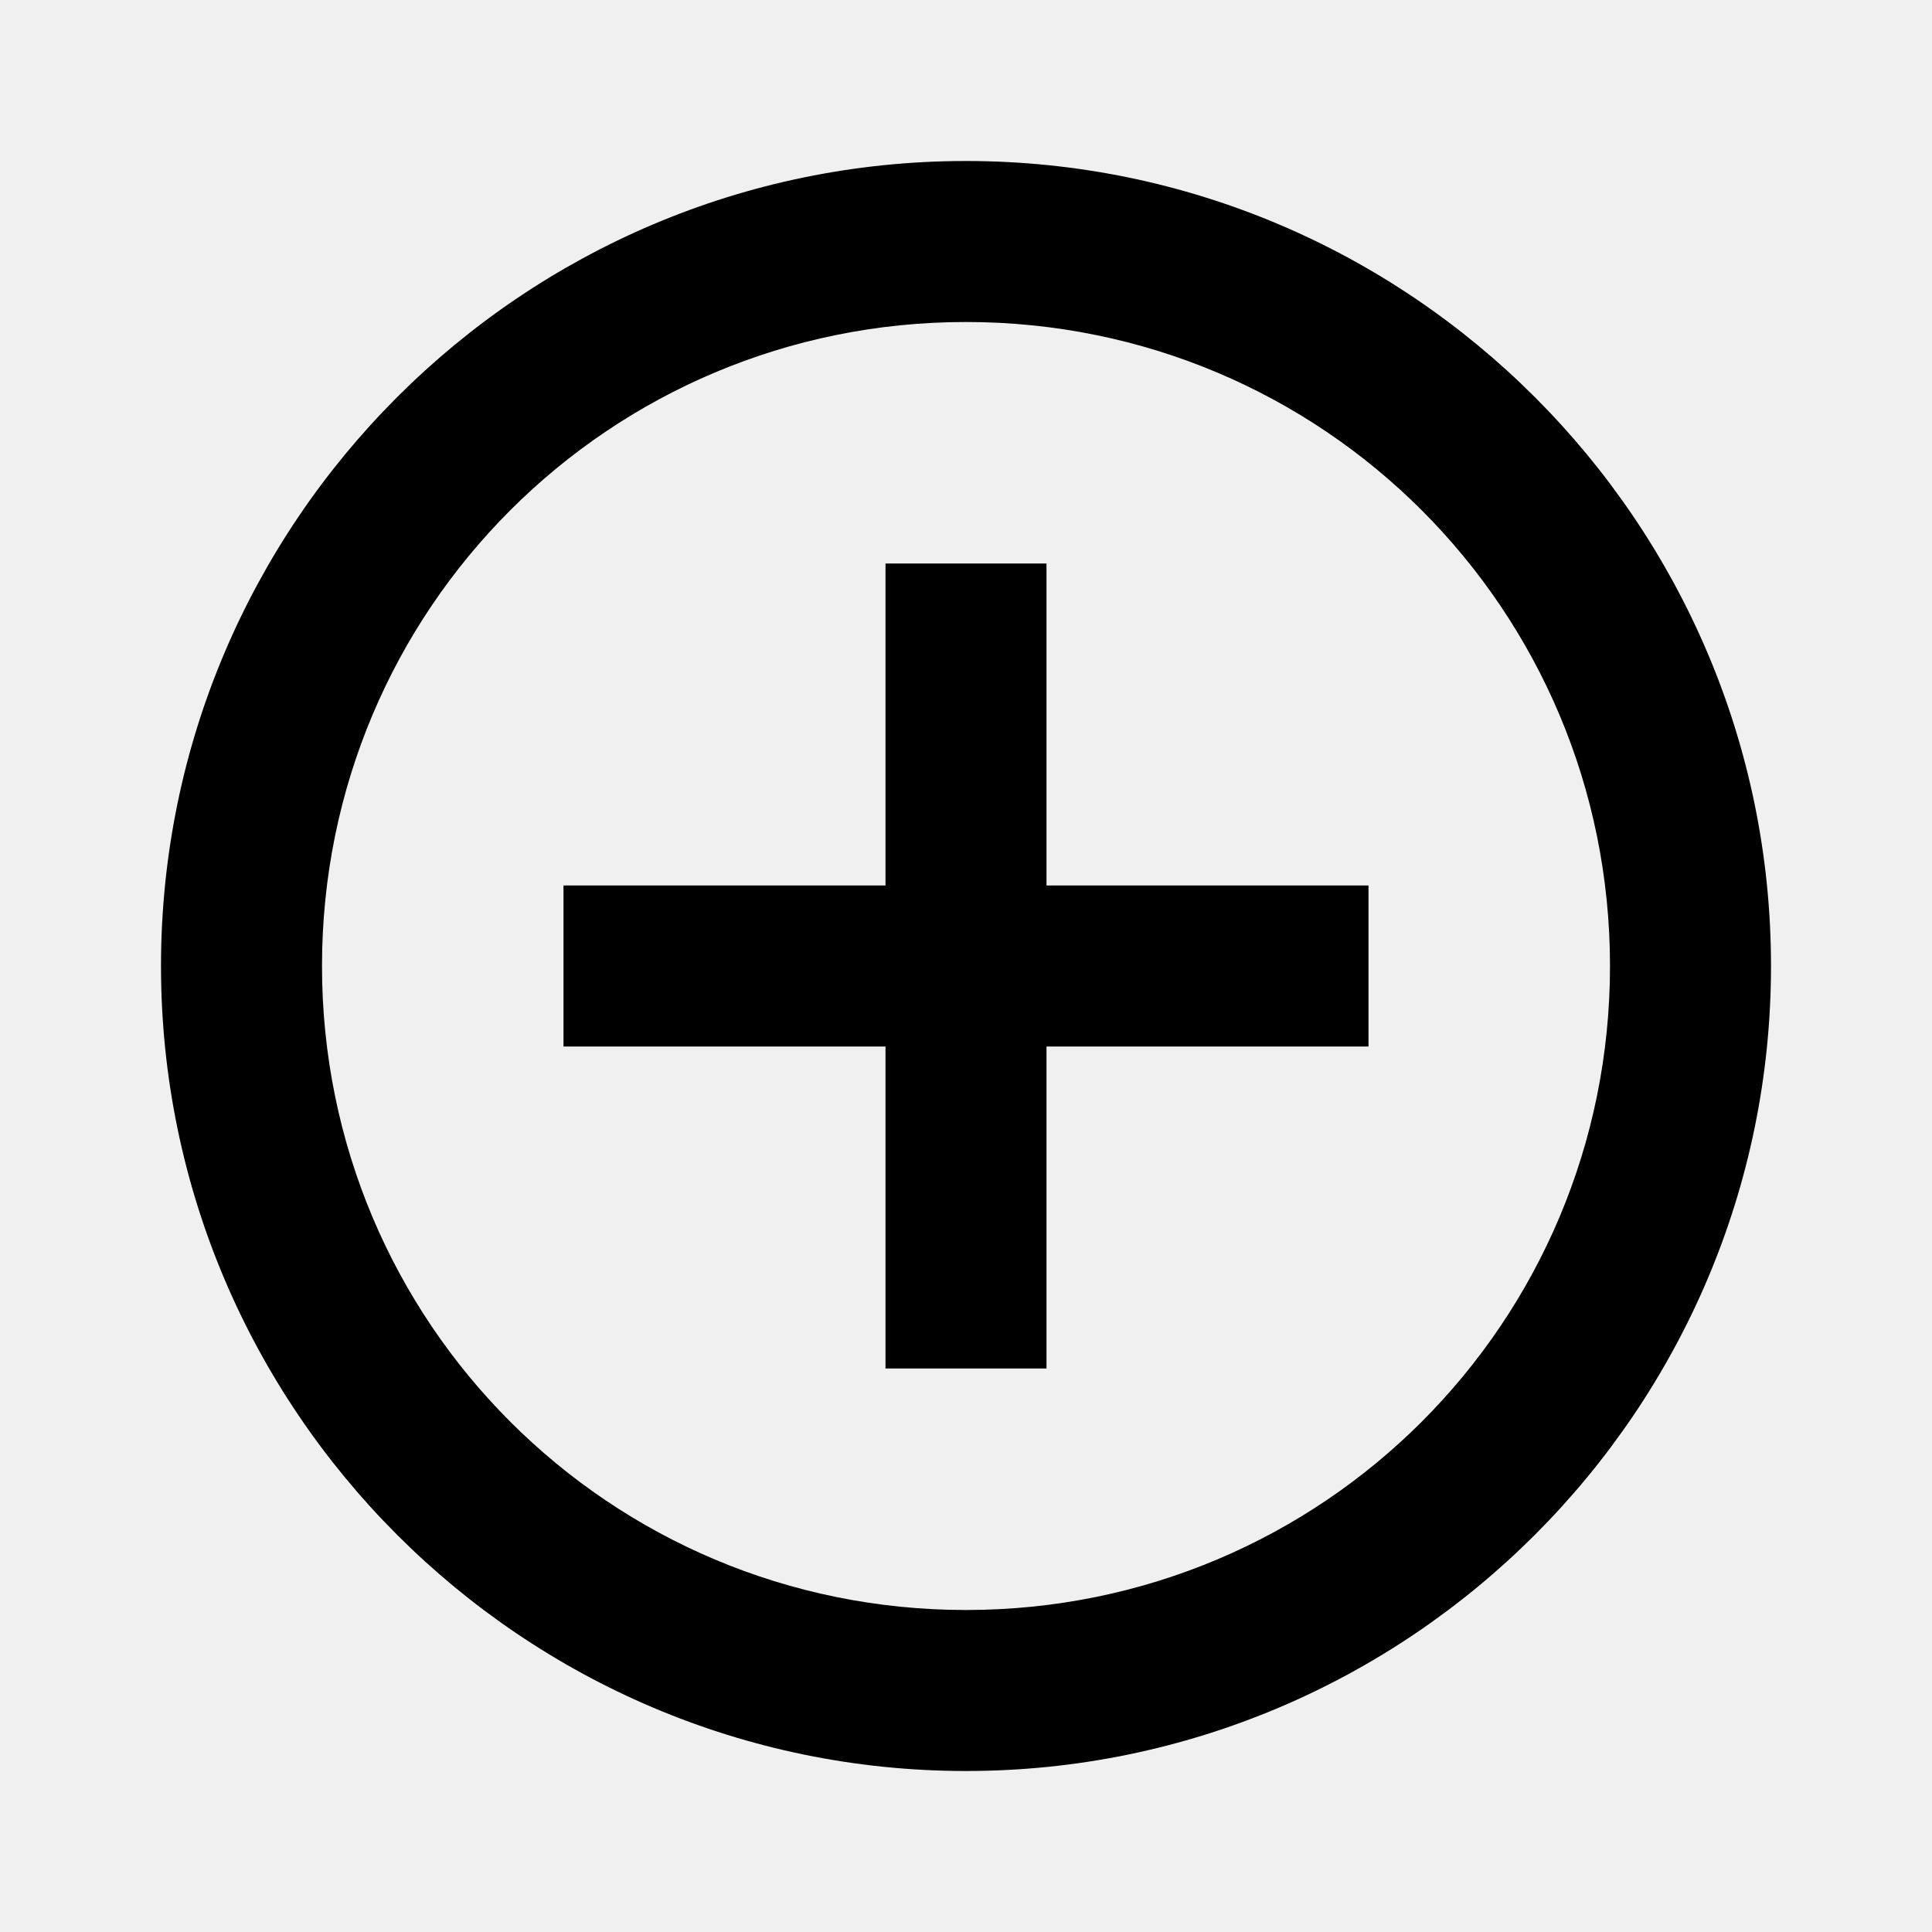
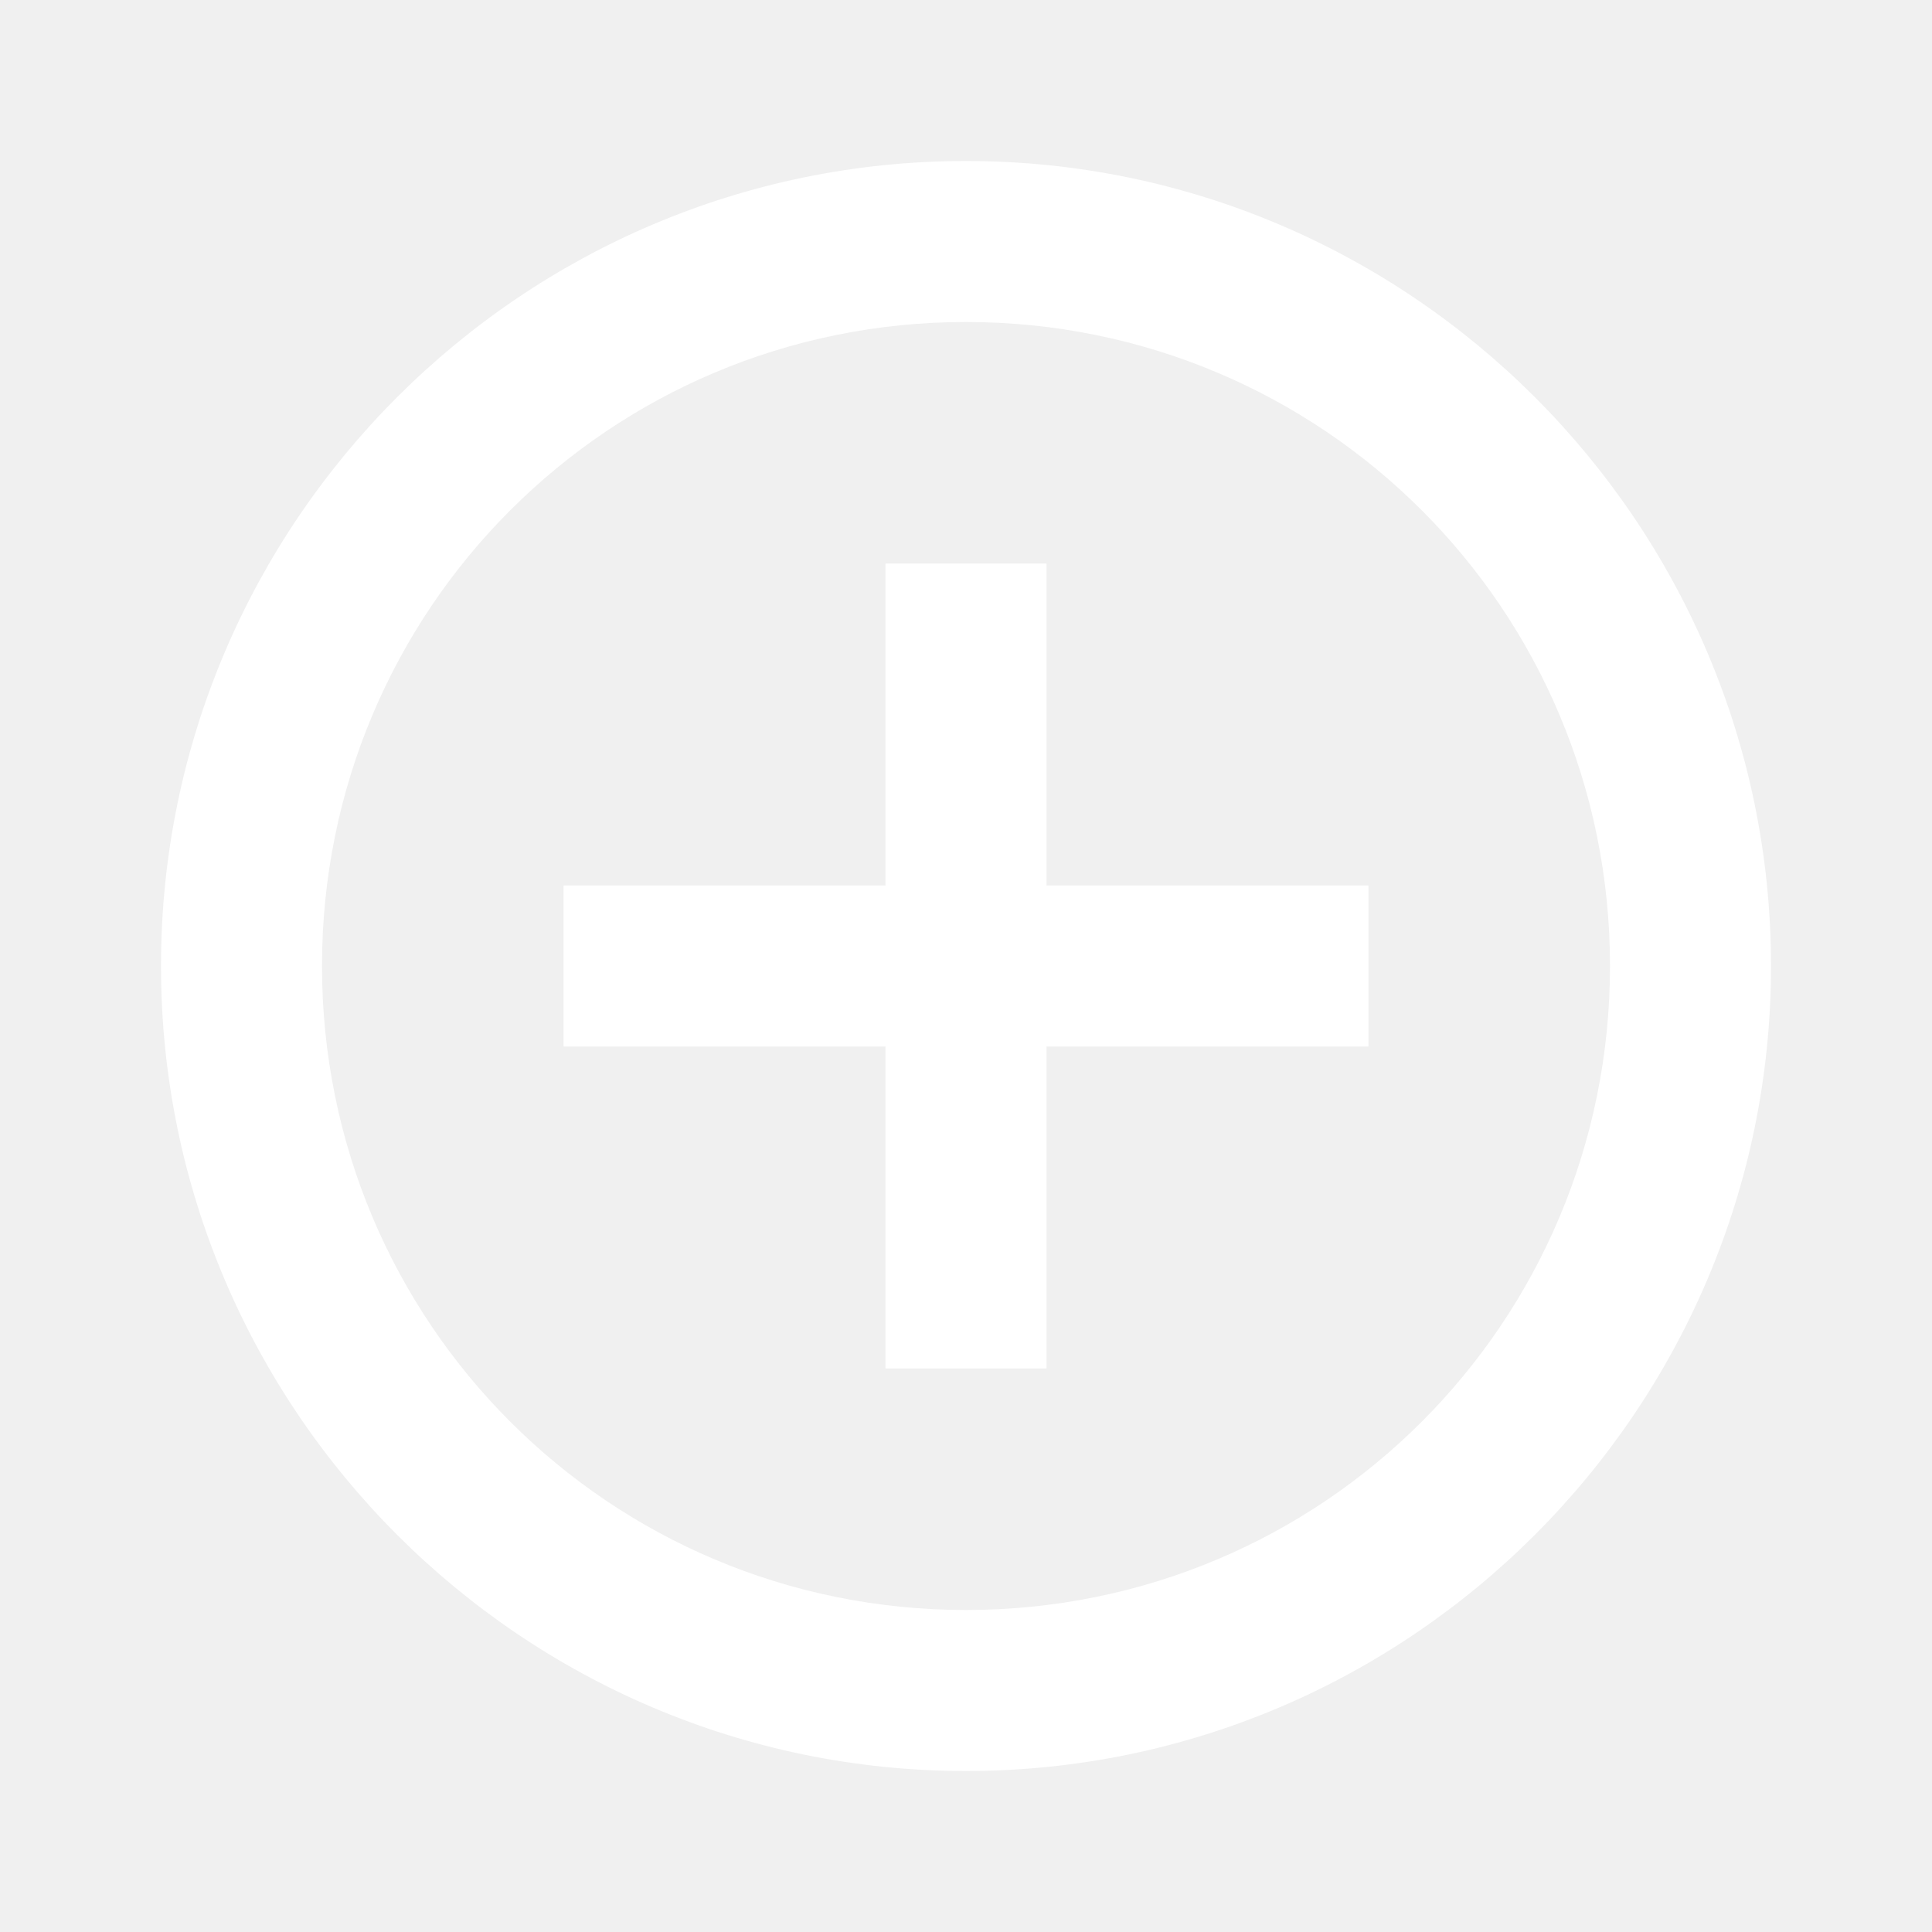
- <svg xmlns="http://www.w3.org/2000/svg" viewBox="0 0 24 24" width="24px" height="24px">
-   <path d="M 12 2 C 6.489 2 2 6.489 2 12 C 2 17.511 6.489 22 12 22 C 17.511 22 22 17.511 22 12 C 22 6.489 17.511 2 12 2 z M 12 4 C 16.43 4 20 7.57 20 12 C 20 16.43 16.43 20 12 20 C 7.57 20 4 16.43 4 12 C 4 7.57 7.57 4 12 4 z M 11 7 L 11 11 L 7 11 L 7 13 L 11 13 L 11 17 L 13 17 L 13 13 L 17 13 L 17 11 L 13 11 L 13 7 L 11 7 z" />
+ <svg xmlns="http://www.w3.org/2000/svg" viewBox="0 0 24 24" width="24px" height="24px" version="1.1" id="svg1">
+   <defs id="defs1" />
+   <path d="M 12 2 C 6.489 2 2 6.489 2 12 C 2 17.511 6.489 22 12 22 C 17.511 22 22 17.511 22 12 C 22 6.489 17.511 2 12 2 z M 12 4 C 16.43 4 20 7.57 20 12 C 20 16.43 16.43 20 12 20 C 7.57 20 4 16.43 4 12 C 4 7.57 7.57 4 12 4 z M 11 7 L 11 11 L 7 11 L 7 13 L 11 13 L 11 17 L 13 17 L 13 13 L 17 13 L 17 11 L 13 11 L 13 7 L 11 7 z" id="path1" fill="white" />
</svg>
